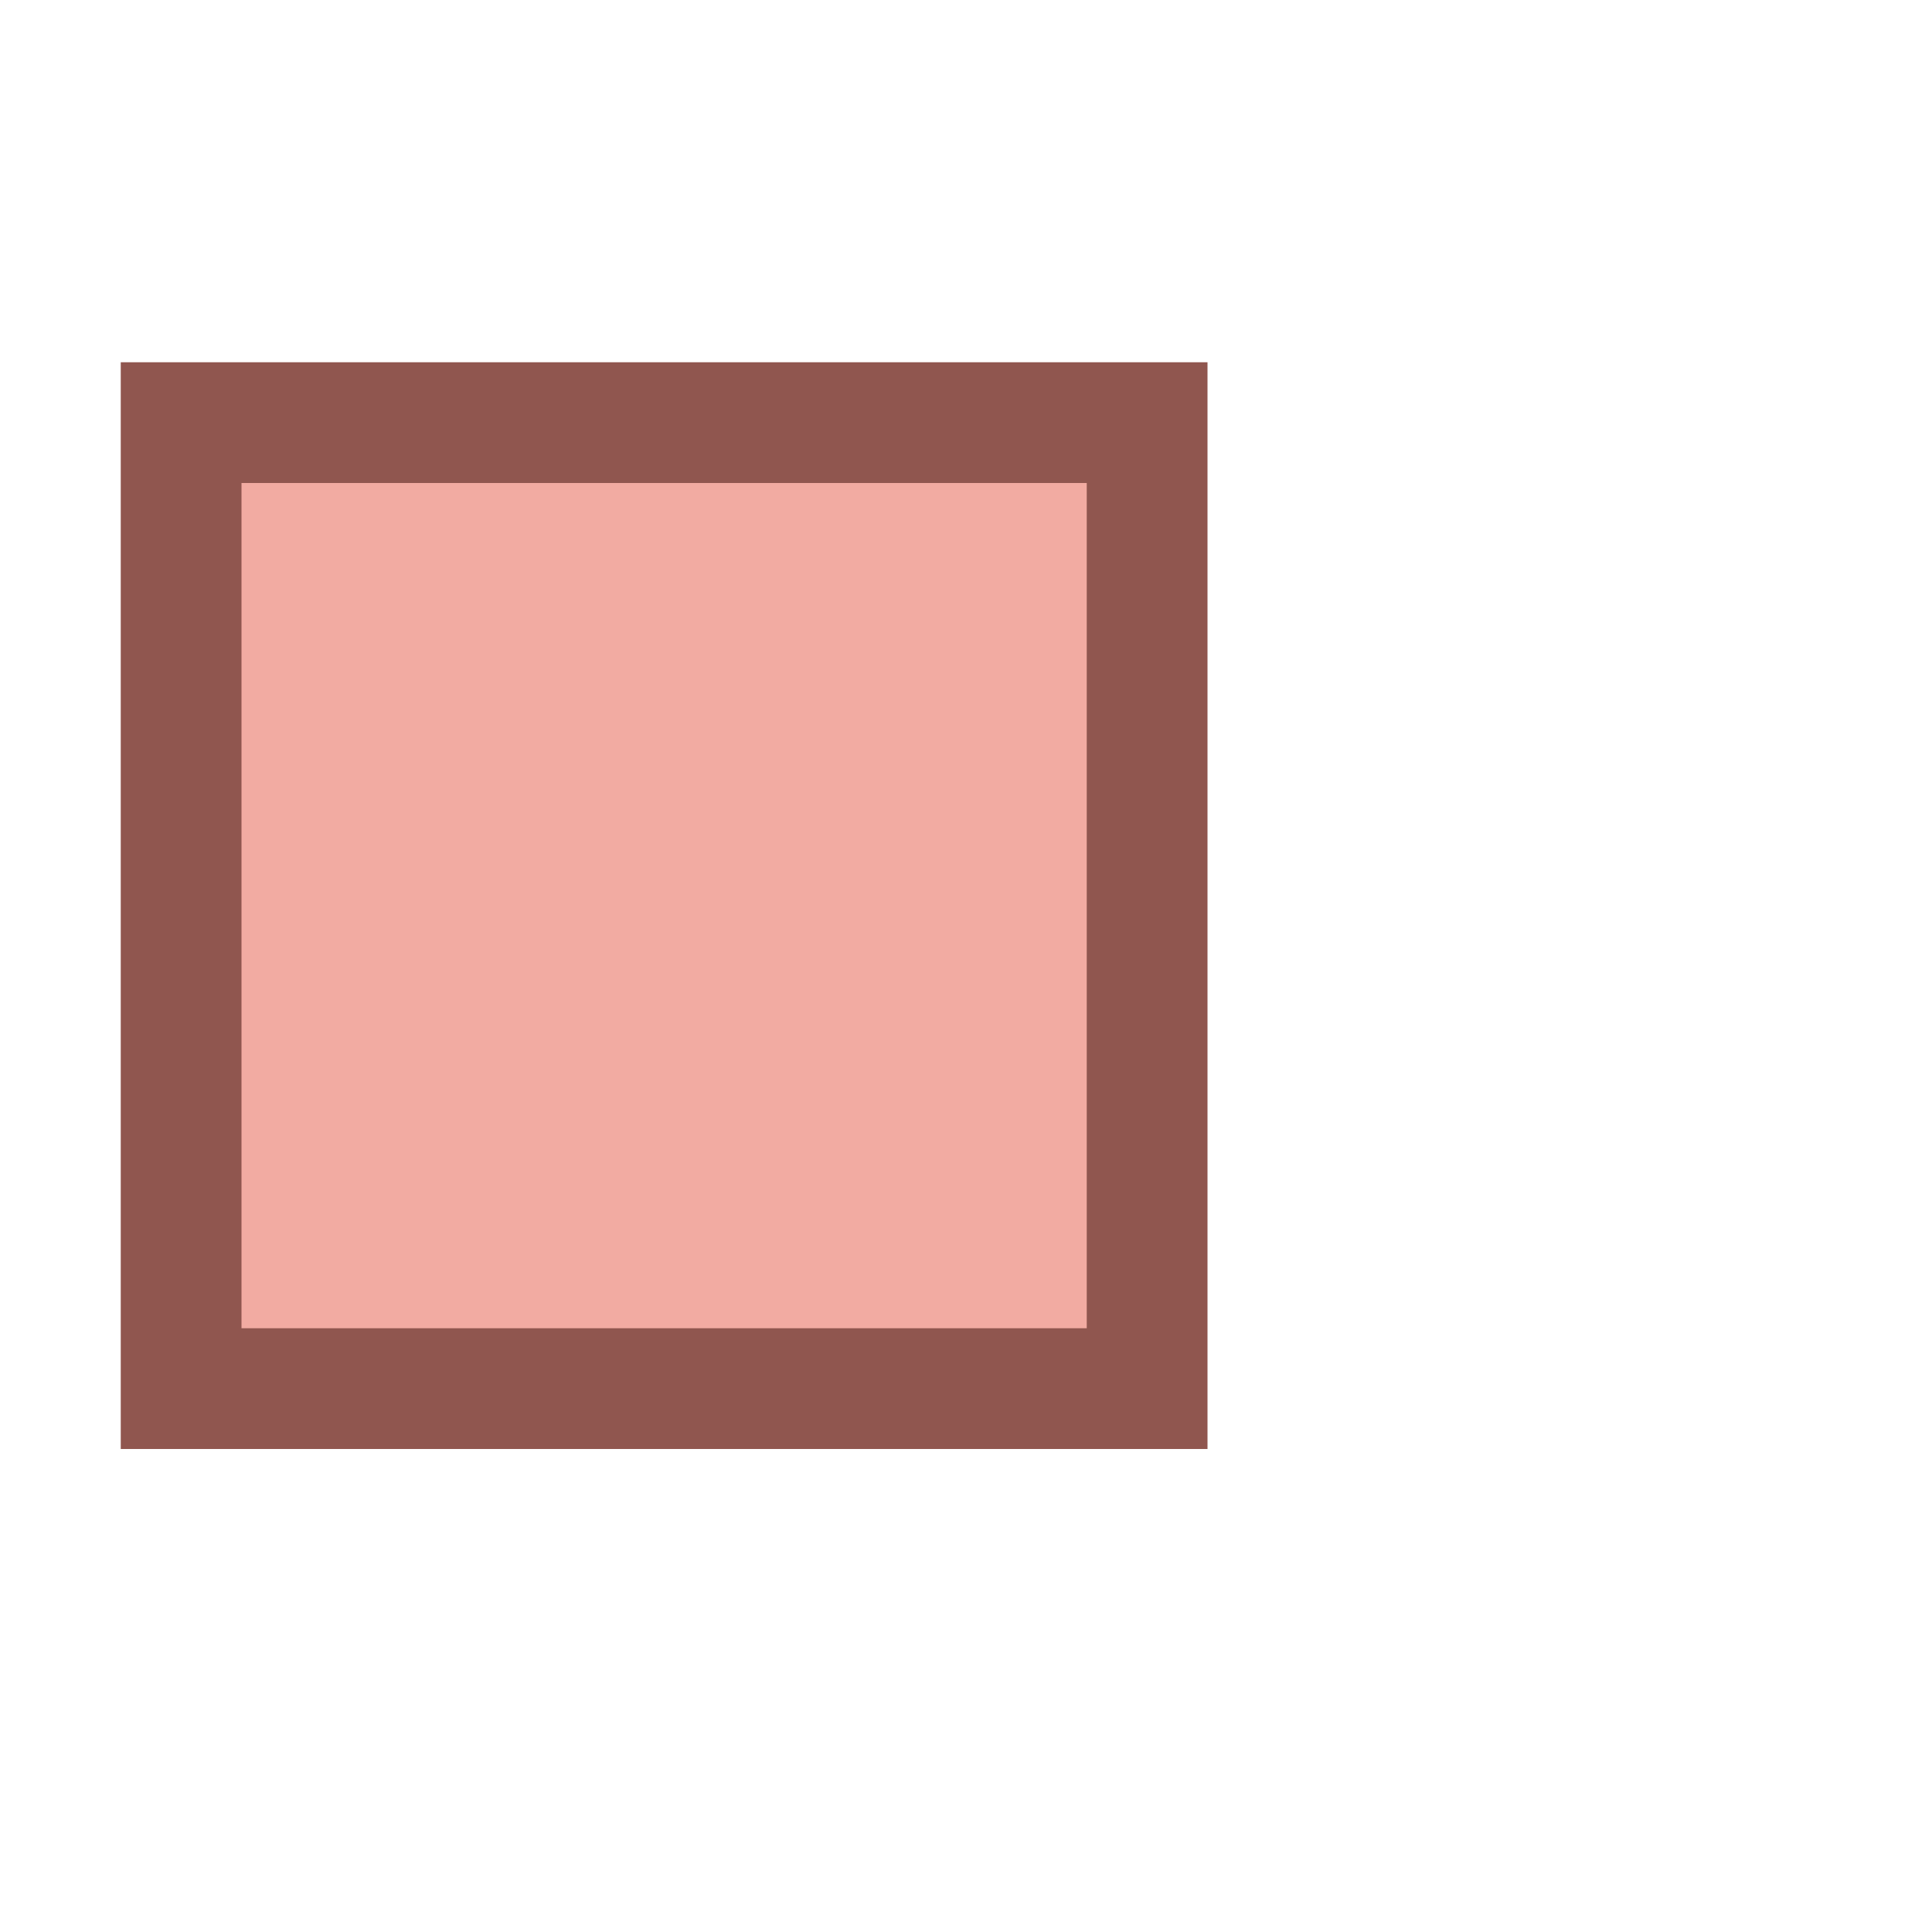
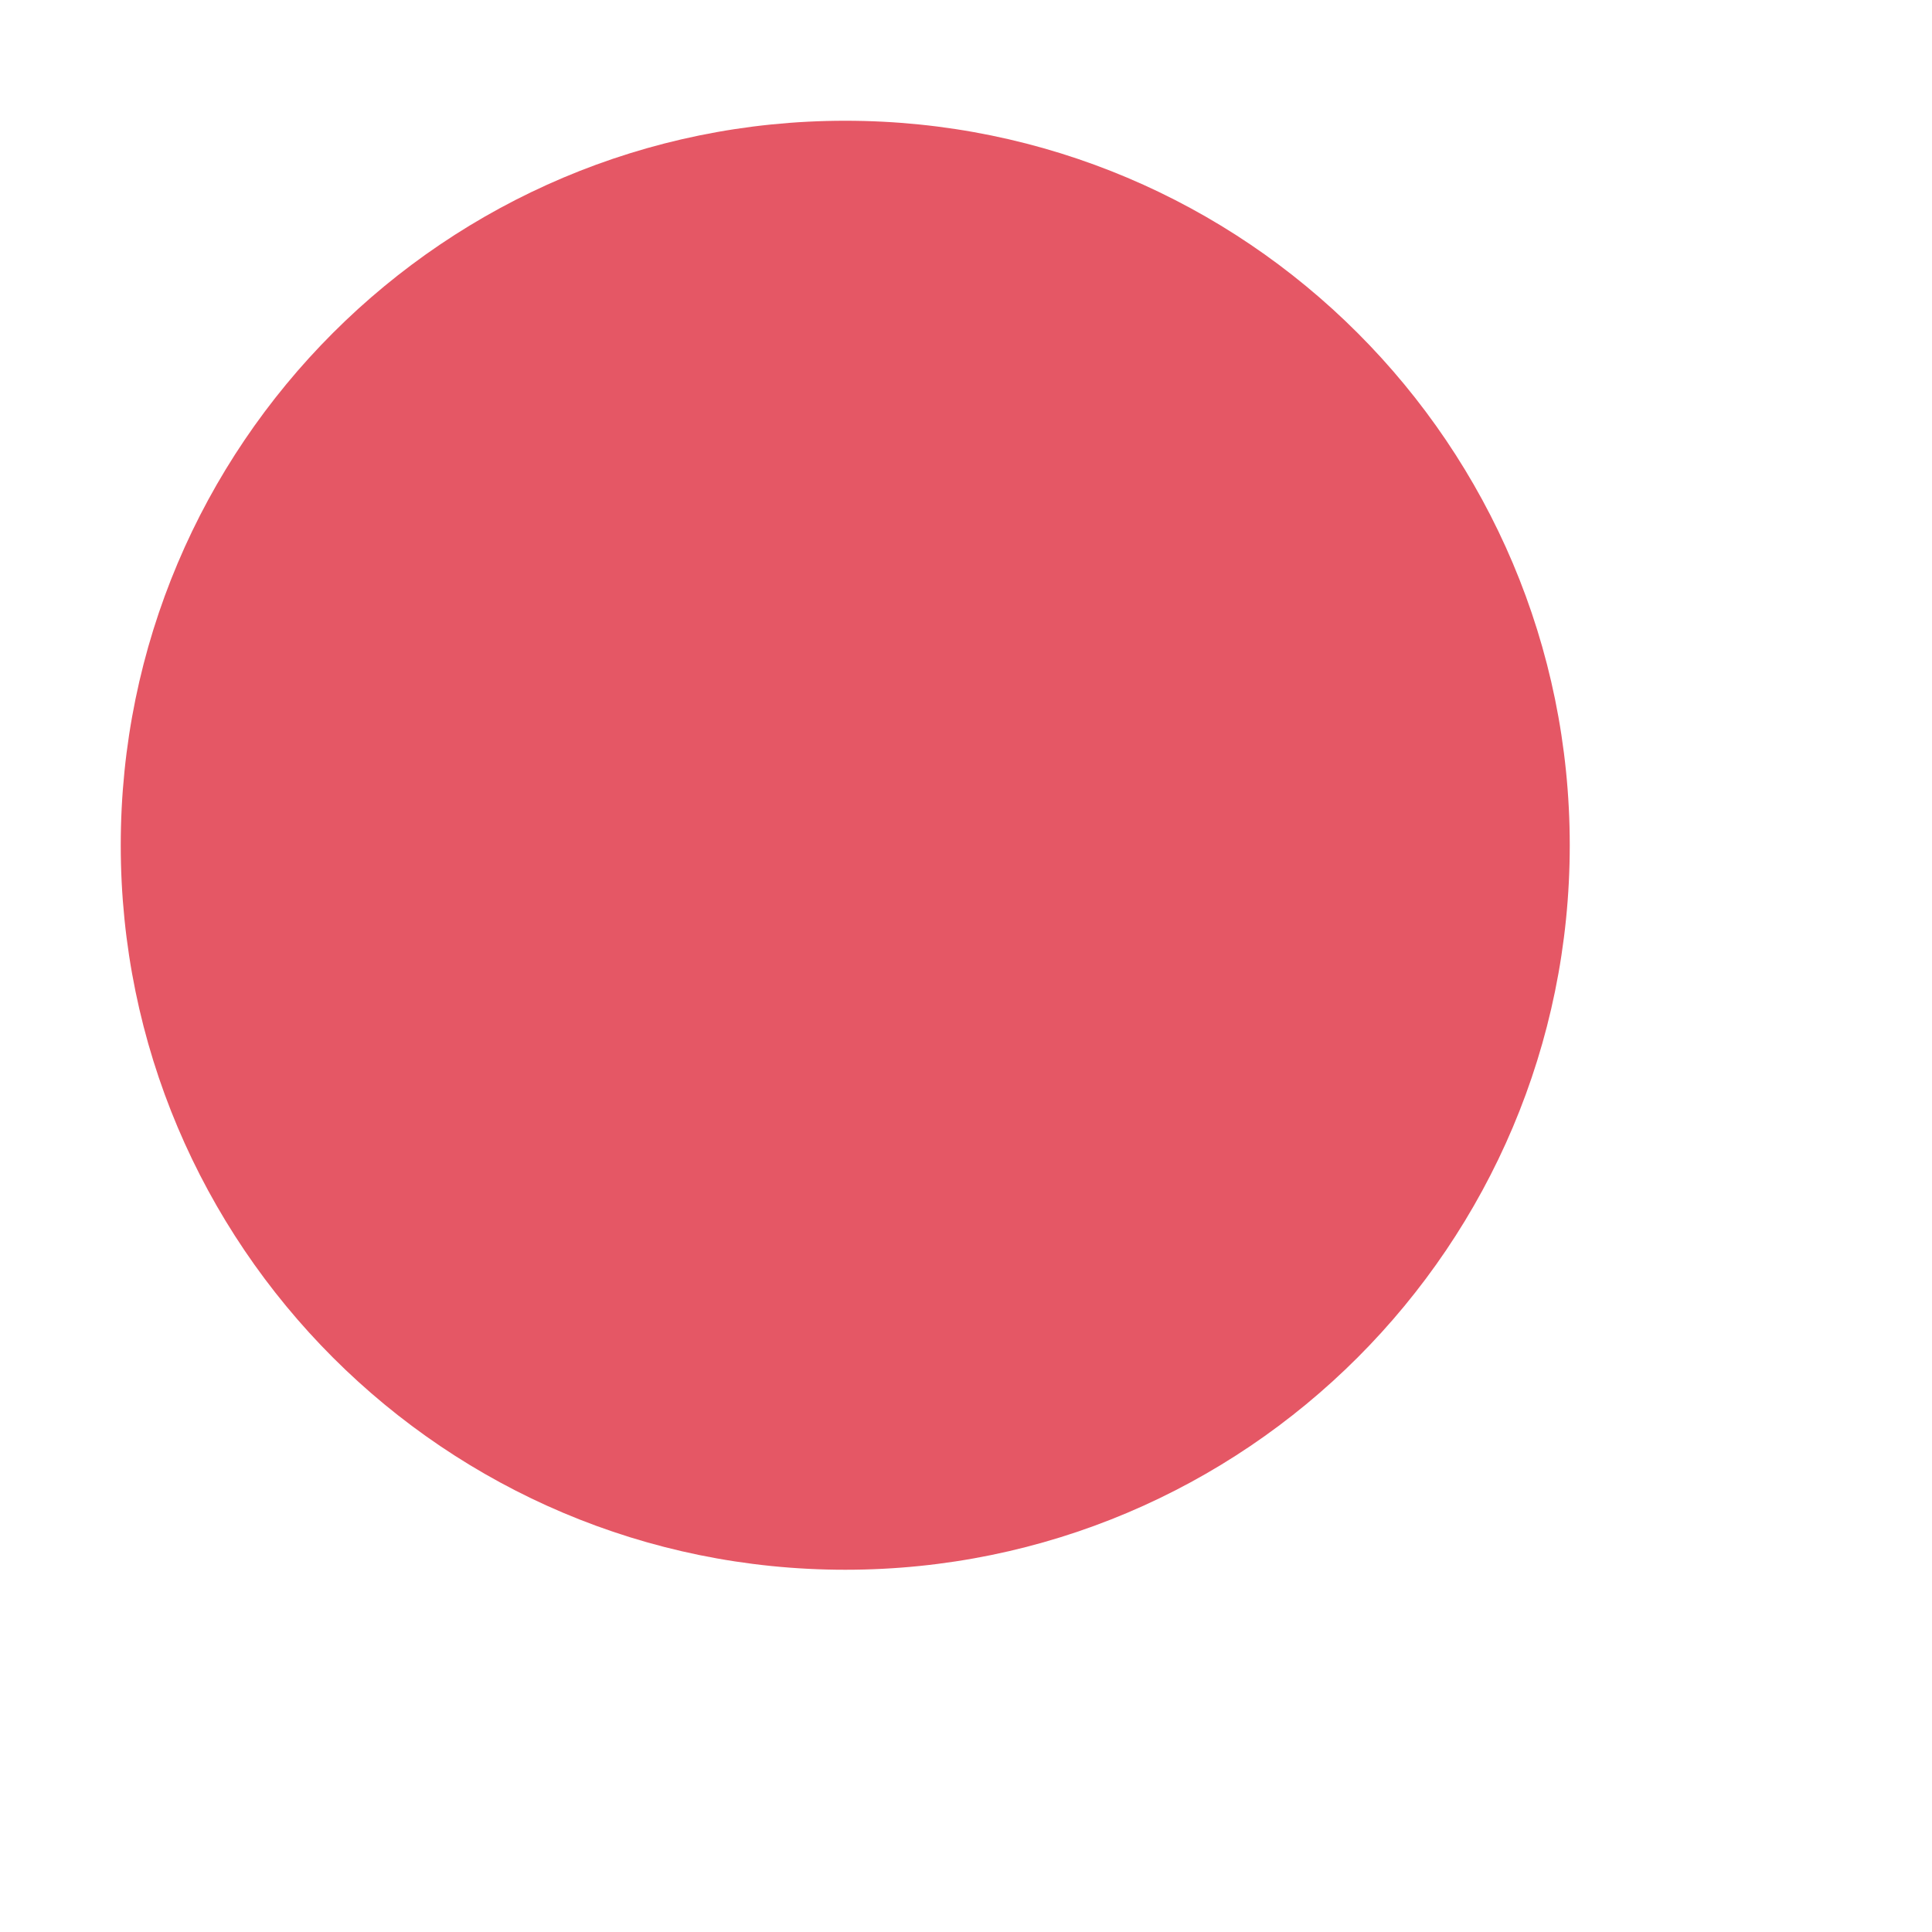
- <svg xmlns="http://www.w3.org/2000/svg" id="New_Vector" width="16" height="16" version="1.1" viewBox="0 0 16 16">
-   <defs>
-     <style>
-       .st0 {
-         fill: #90564f;
-       }
- 
-       .st1 {
-         fill: #f2aba2;
-       }
-     </style>
-   </defs>
-   <g>
-     <rect class="st1" x="1.5" y="3.5" width="8" height="8" />
-     <path class="st0" d="M9,4v7H2v-7h7M10,3H1v9h9V3h0Z" />
-   </g>
-   <description>Apache NetBeans Logo
-   </description>
+ <svg xmlns="http://www.w3.org/2000/svg" width="16" height="16" viewBox="0 0 16 16" fill="none">
+   <path fill-rule="evenodd" clip-rule="evenodd" d="M7 13C10.314 13 13 10.314 13 7C13 3.686 10.314 1 7 1C3.686 1 1 3.686 1 7C1 10.314 3.686 13 7 13Z" fill="#E55765" />
</svg>
